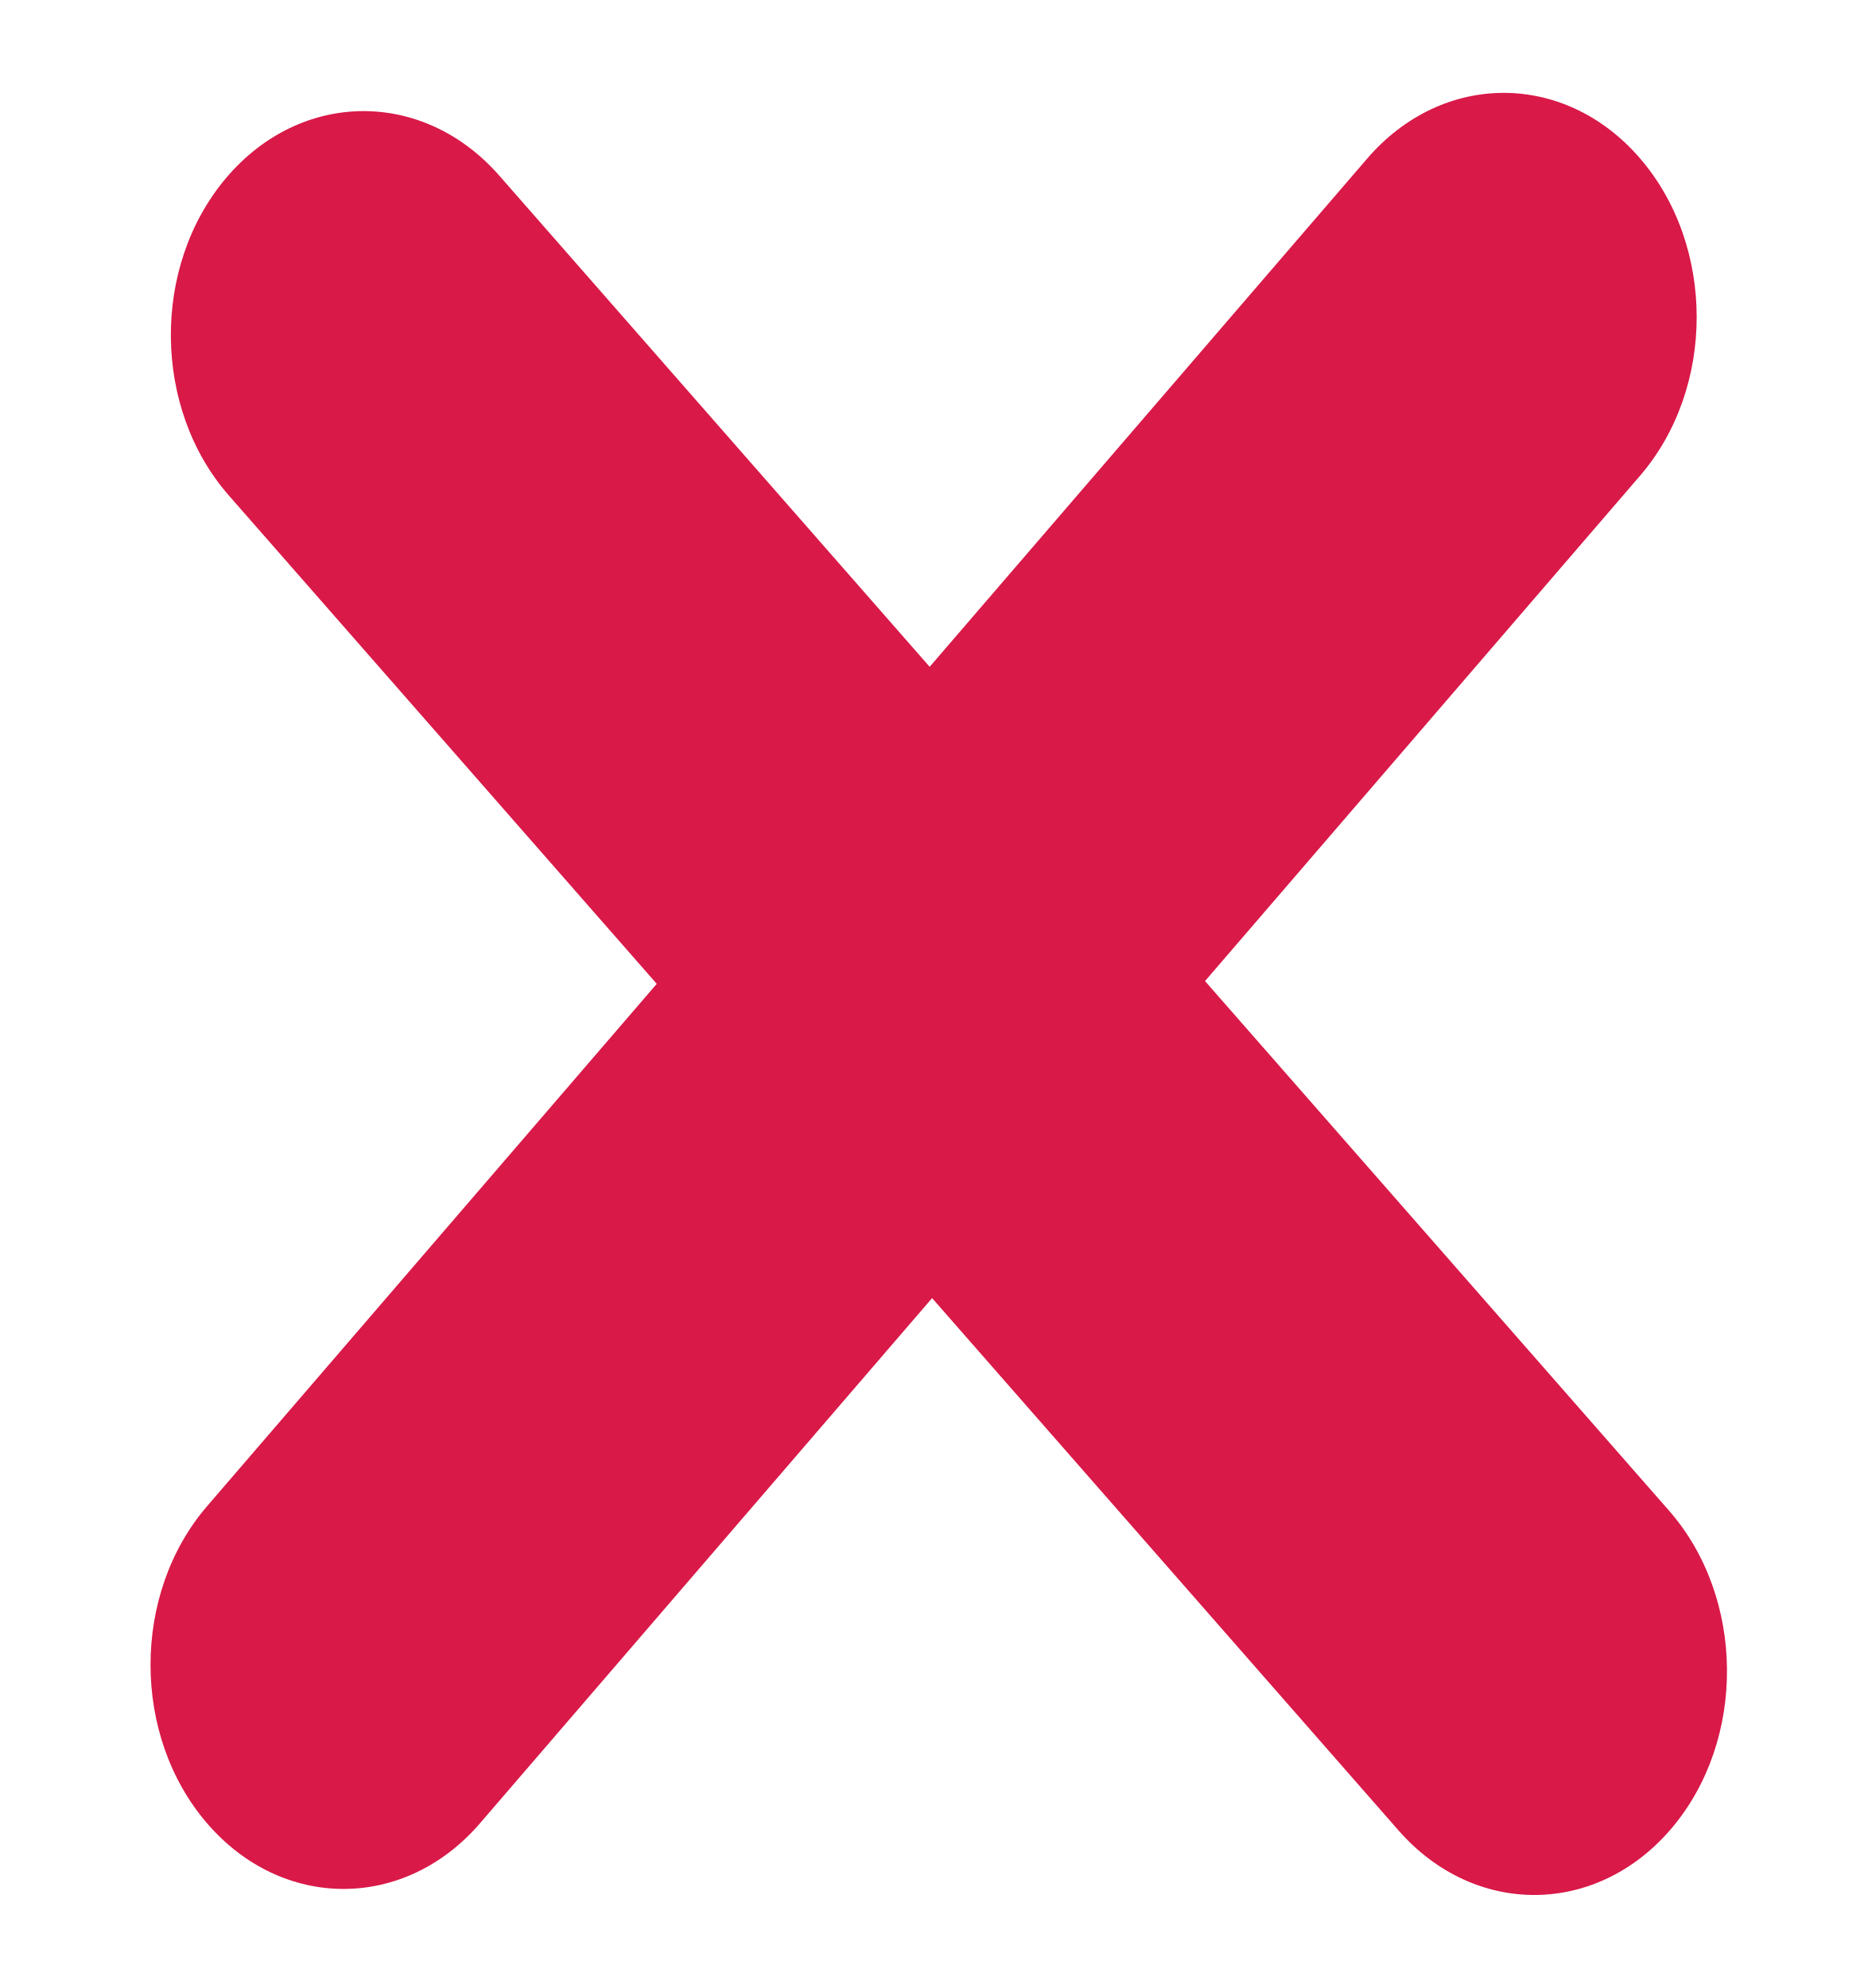
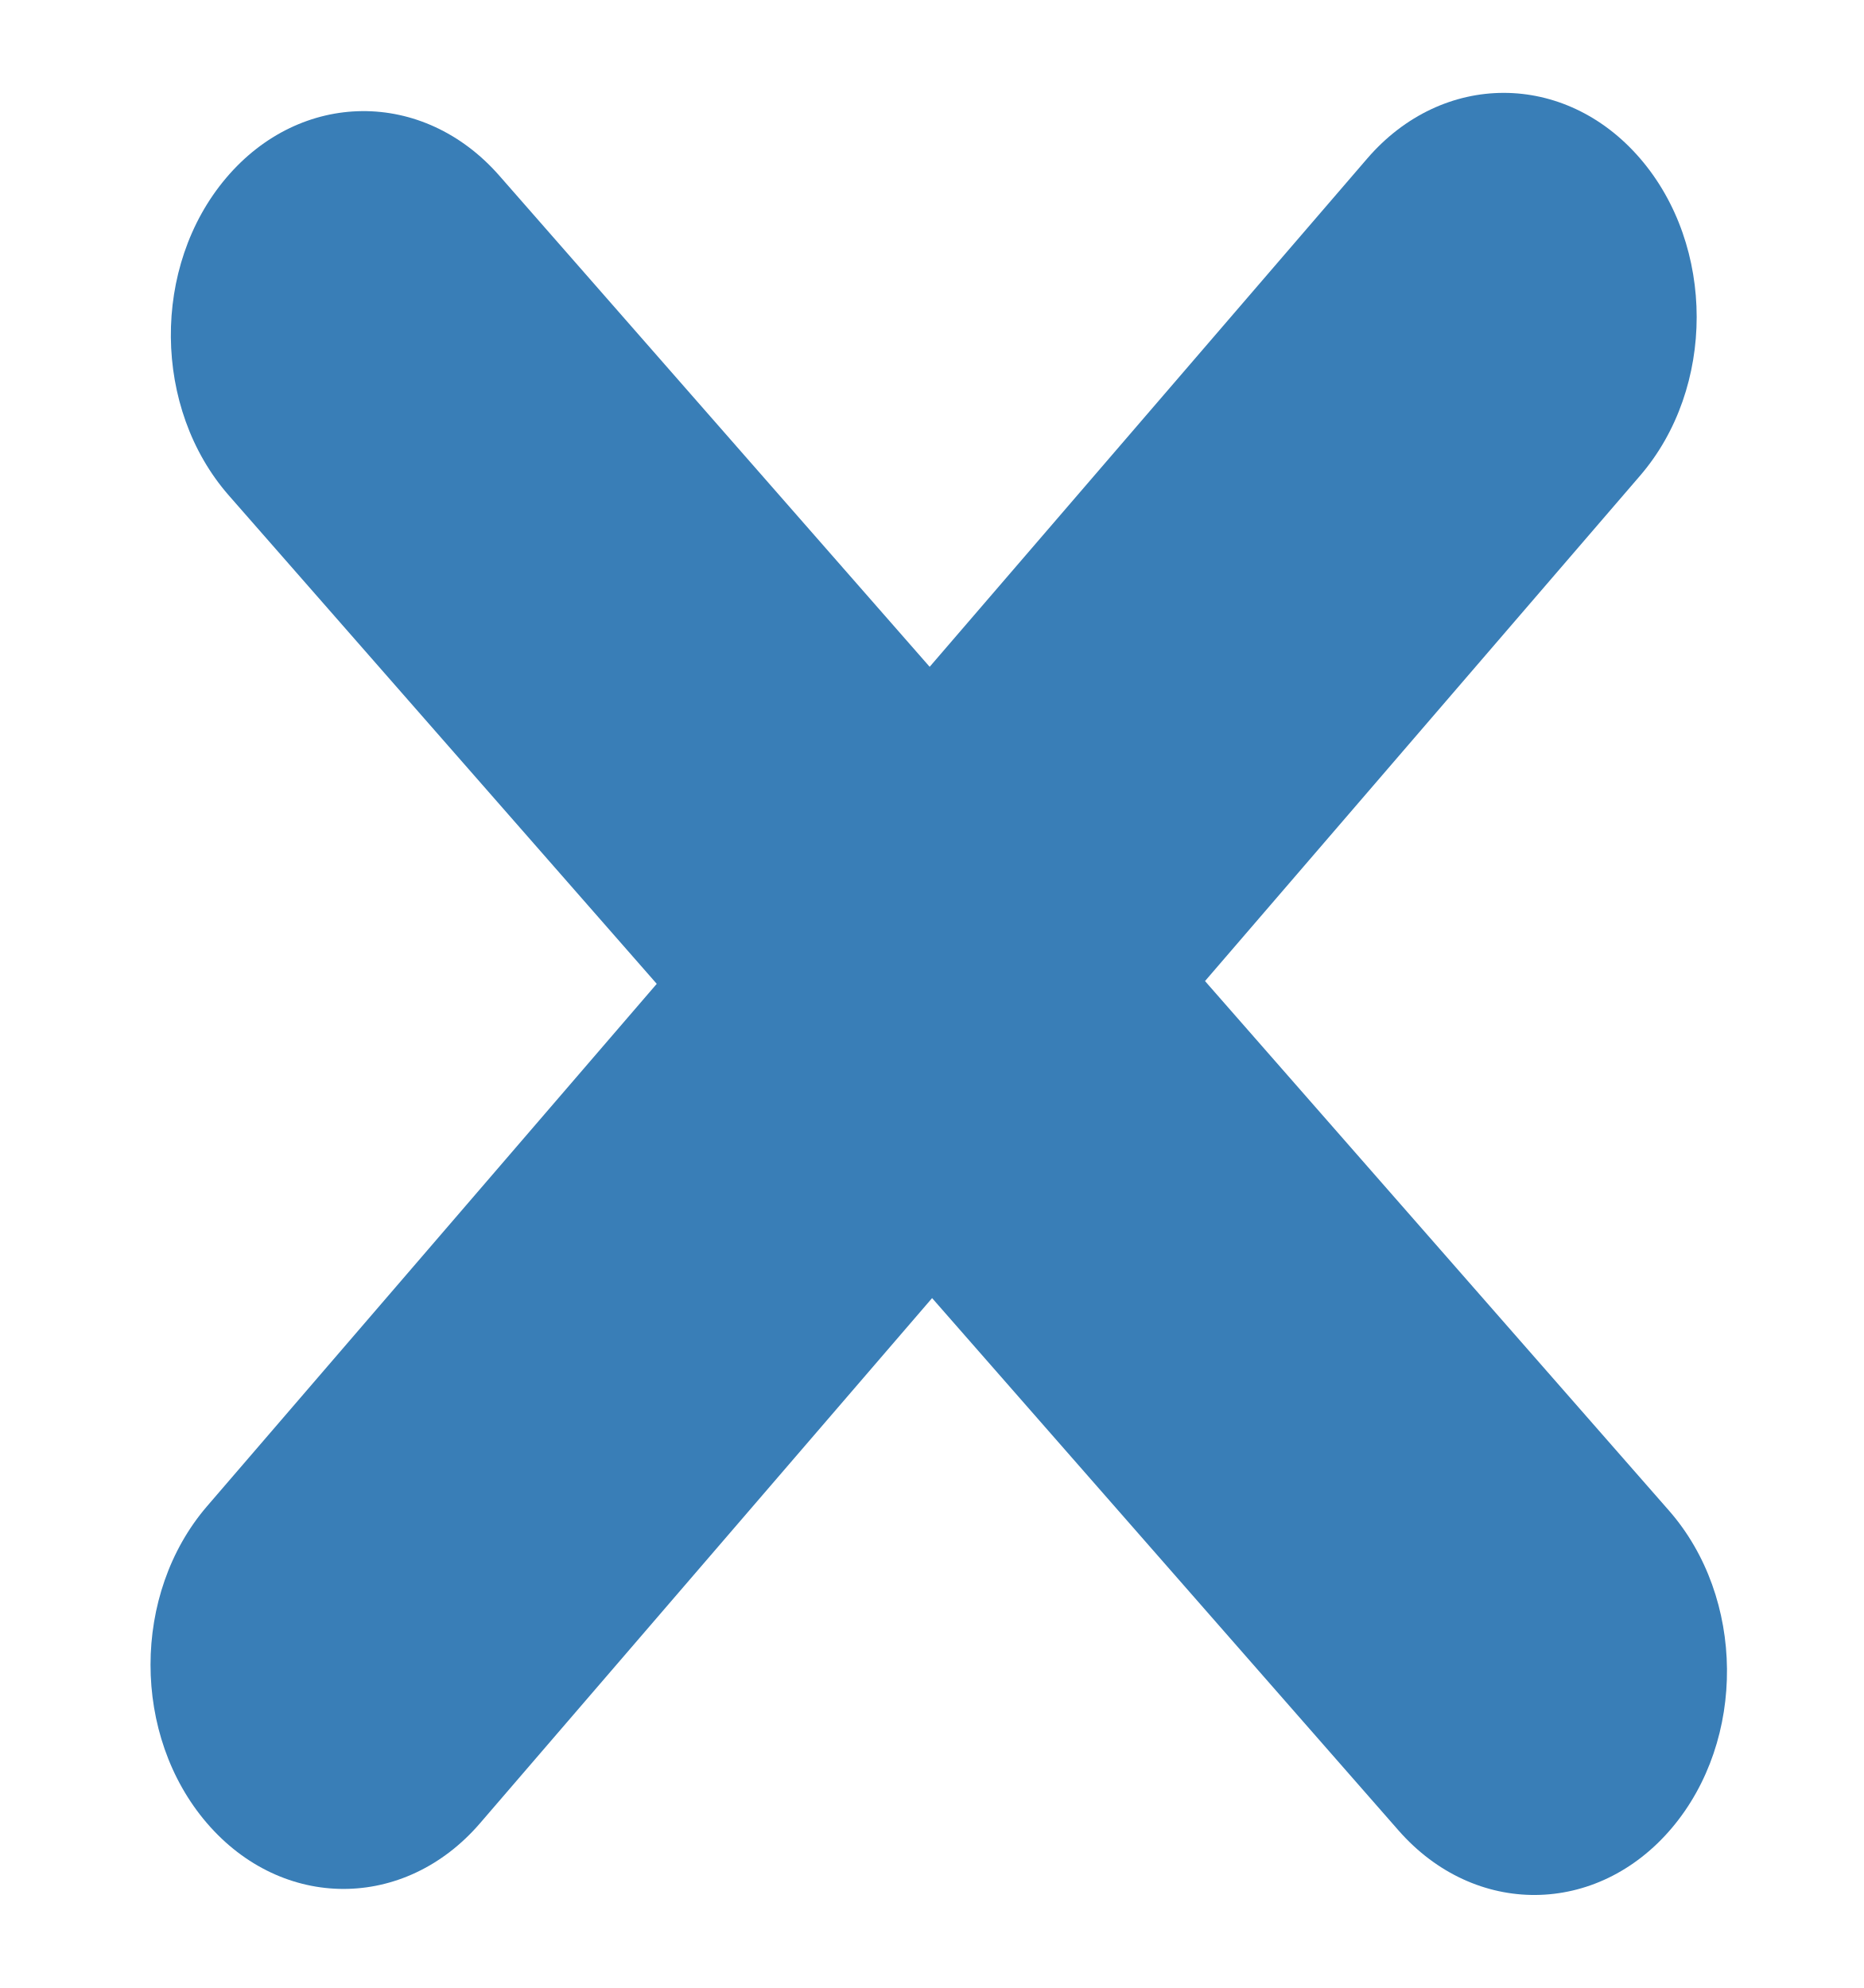
<svg xmlns="http://www.w3.org/2000/svg" width="15" height="16" viewBox="0 0 15 16" fill="none">
-   <rect width="17.656" height="3.371" rx="1.686" transform="matrix(0.659003 0.75214 -0.645774 0.763529 2.90777 0.145996)" fill="#D91948" />
-   <rect width="17.679" height="3.367" rx="1.684" transform="matrix(-0.652405 0.757871 -0.652405 -0.757871 14.2985 2.55176)" fill="#D91948" />
+   <rect width="17.656" height="3.371" rx="1.686" transform="matrix(0.659003 0.75214 -0.645774 0.763529 2.90777 0.145996)" fill="#397eb7" />
+   <rect width="17.679" height="3.367" rx="1.684" transform="matrix(-0.652405 0.757871 -0.652405 -0.757871 14.2985 2.55176)" fill="#397eb7" />
</svg>
